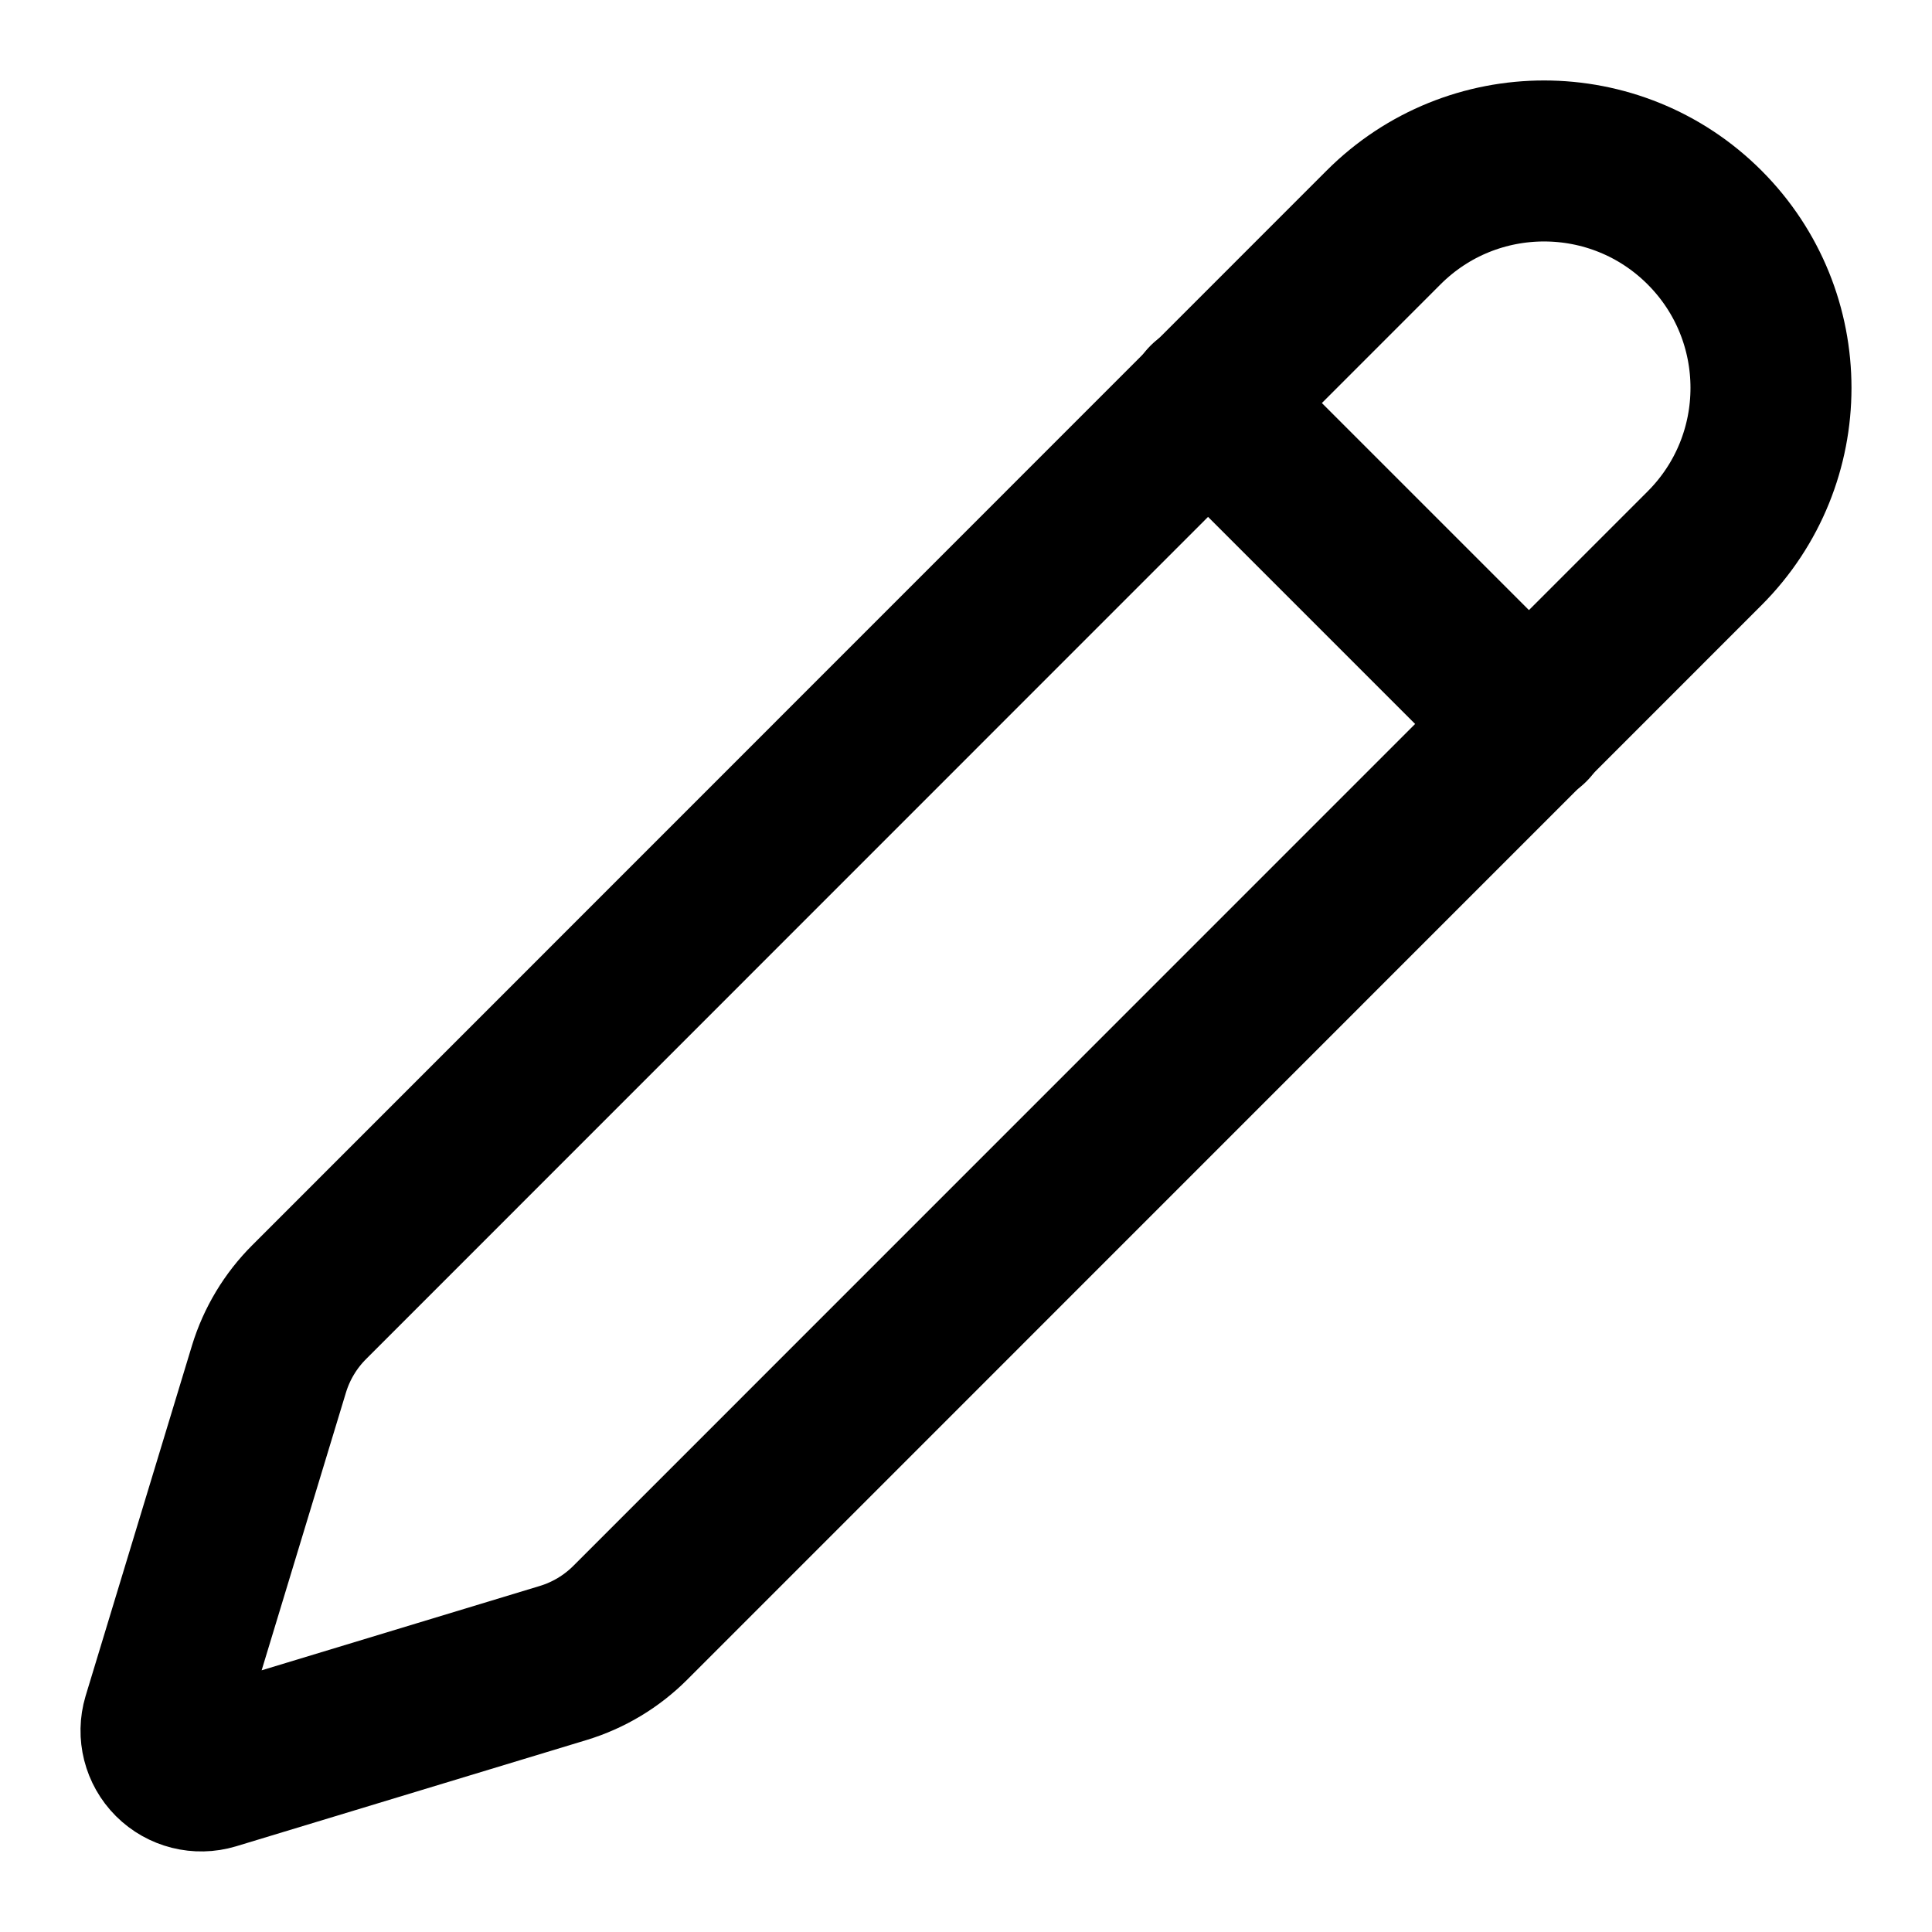
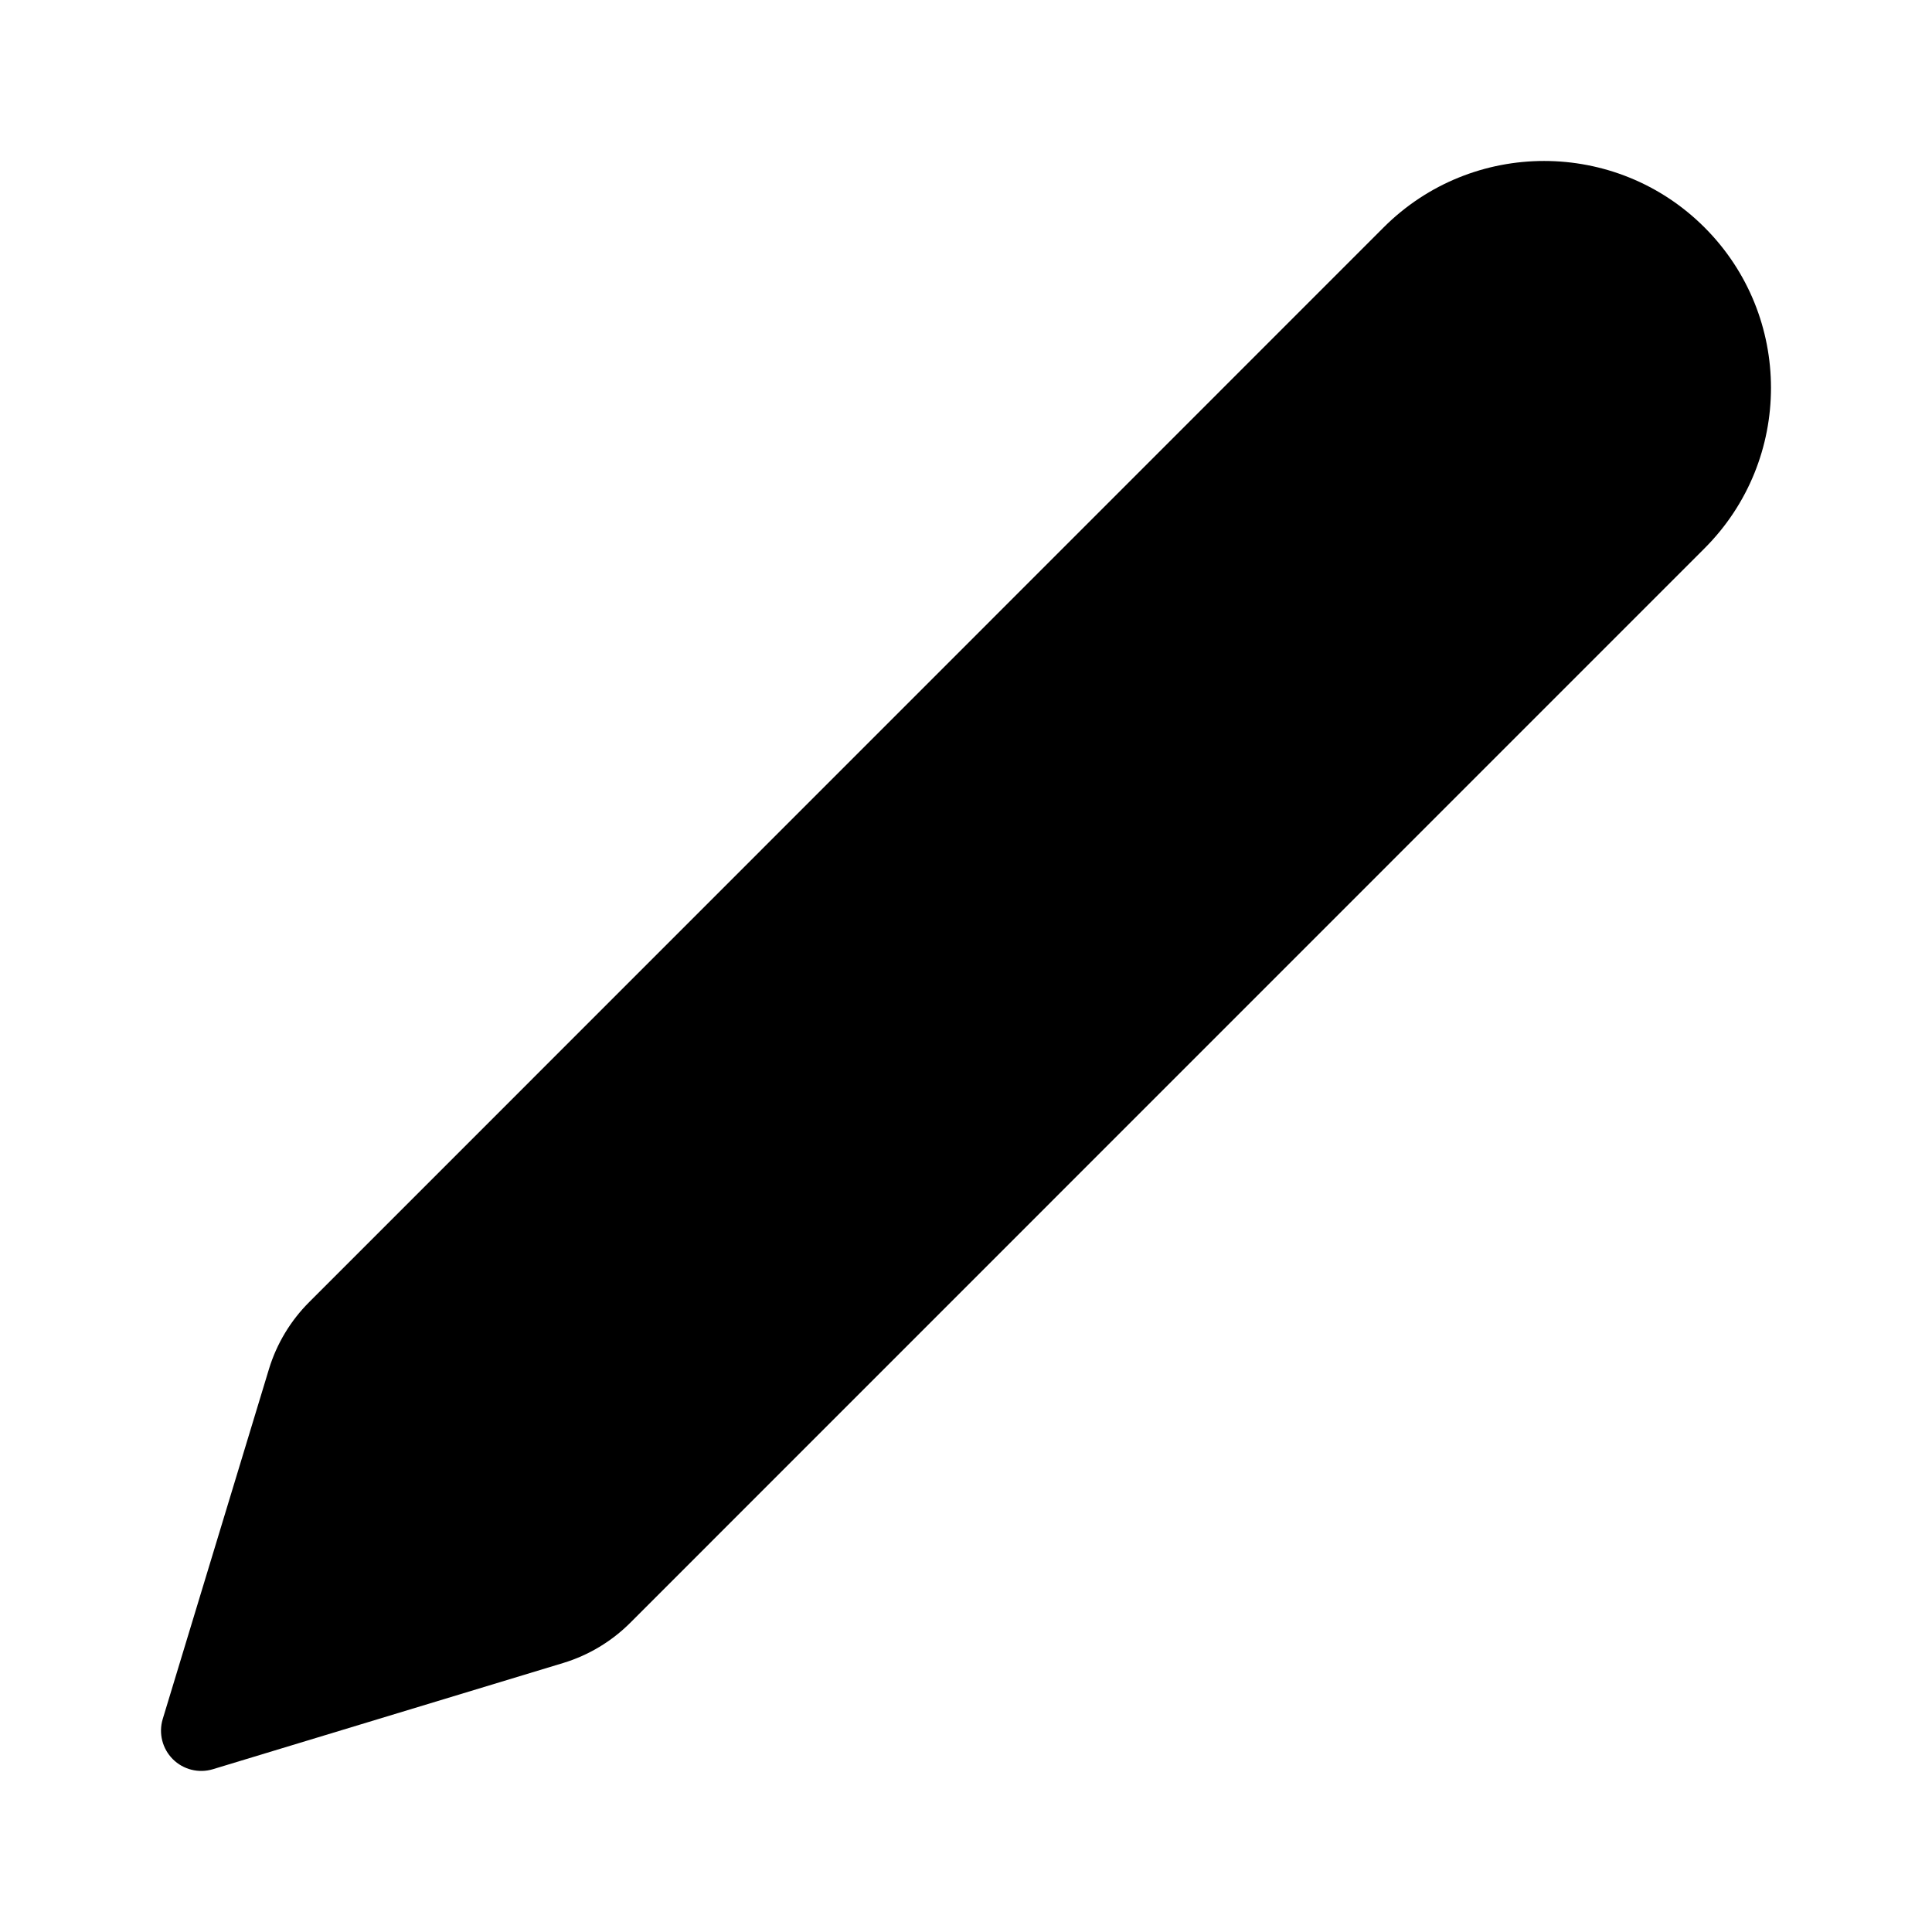
- <svg xmlns="http://www.w3.org/2000/svg" width="24" height="24" viewBox="0 0 24 24" fill="none" stroke="currentColor" stroke-width="2" stroke-linecap="round" stroke-linejoin="round" class="lucide lucide-pencil-icon lucide-pencil">
+ <svg xmlns="http://www.w3.org/2000/svg" class="site-icon" viewBox="0 0 24 24">
  <path d="M21.174 6.812a1 1 0 0 0-3.986-3.987L3.842 16.174a2 2 0 0 0-.5.83l-1.321 4.352a.5.5 0 0 0 .623.622l4.353-1.32a2 2 0 0 0 .83-.497z" />
  <path d="m15 5 4 4" />
</svg>
